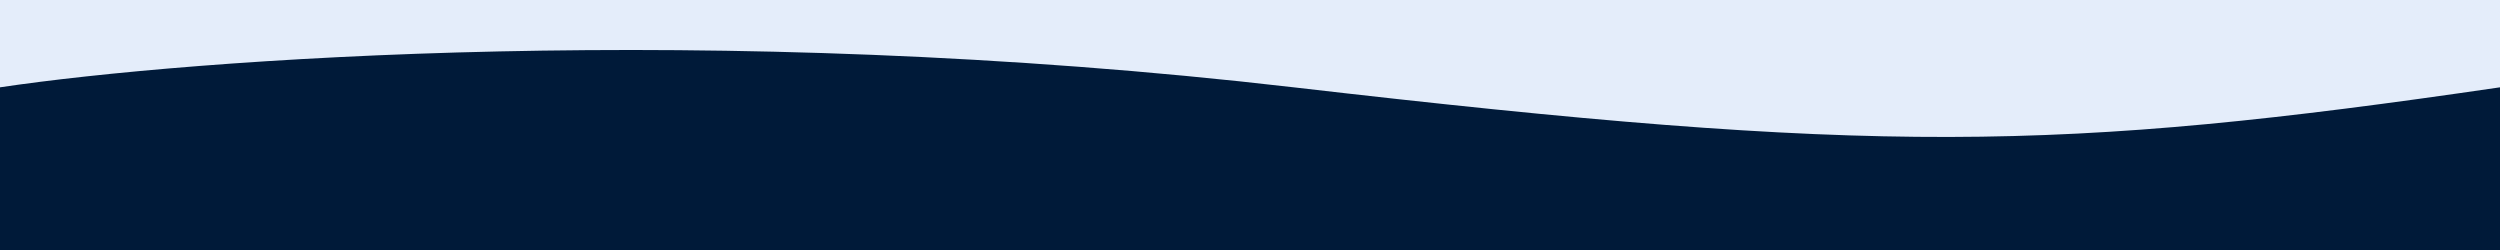
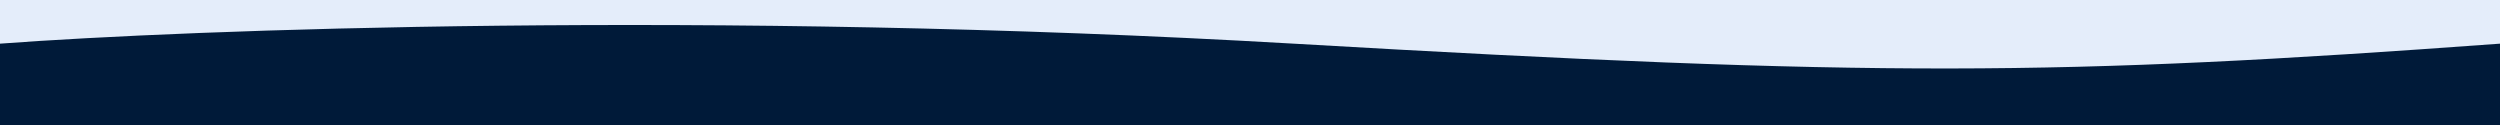
- <svg xmlns="http://www.w3.org/2000/svg" width="800" height="80" viewBox="0 0 800 80" fill="none">
-   <rect width="800" height="80" fill="#E4EDFA" />
-   <path d="M413.98 27.942C227.648 6.314 60.355 18.93 0 27.942V80H800V27.942C658.297 48.666 600.312 49.571 413.98 27.942Z" fill="#001A39" />
+ <svg xmlns="http://www.w3.org/2000/svg" width="800" height="40" viewBox="0 0 800 40" fill="none">
+   <rect width="800" height="40" fill="#E4EDFA" />
+   <path d="M413.98 13.971C227.648 3.157 60.355 9.465 0 13.971V40H800V13.971C658.297 24.333 600.312 24.785 413.98 13.971Z" fill="#001A39" />
</svg>
